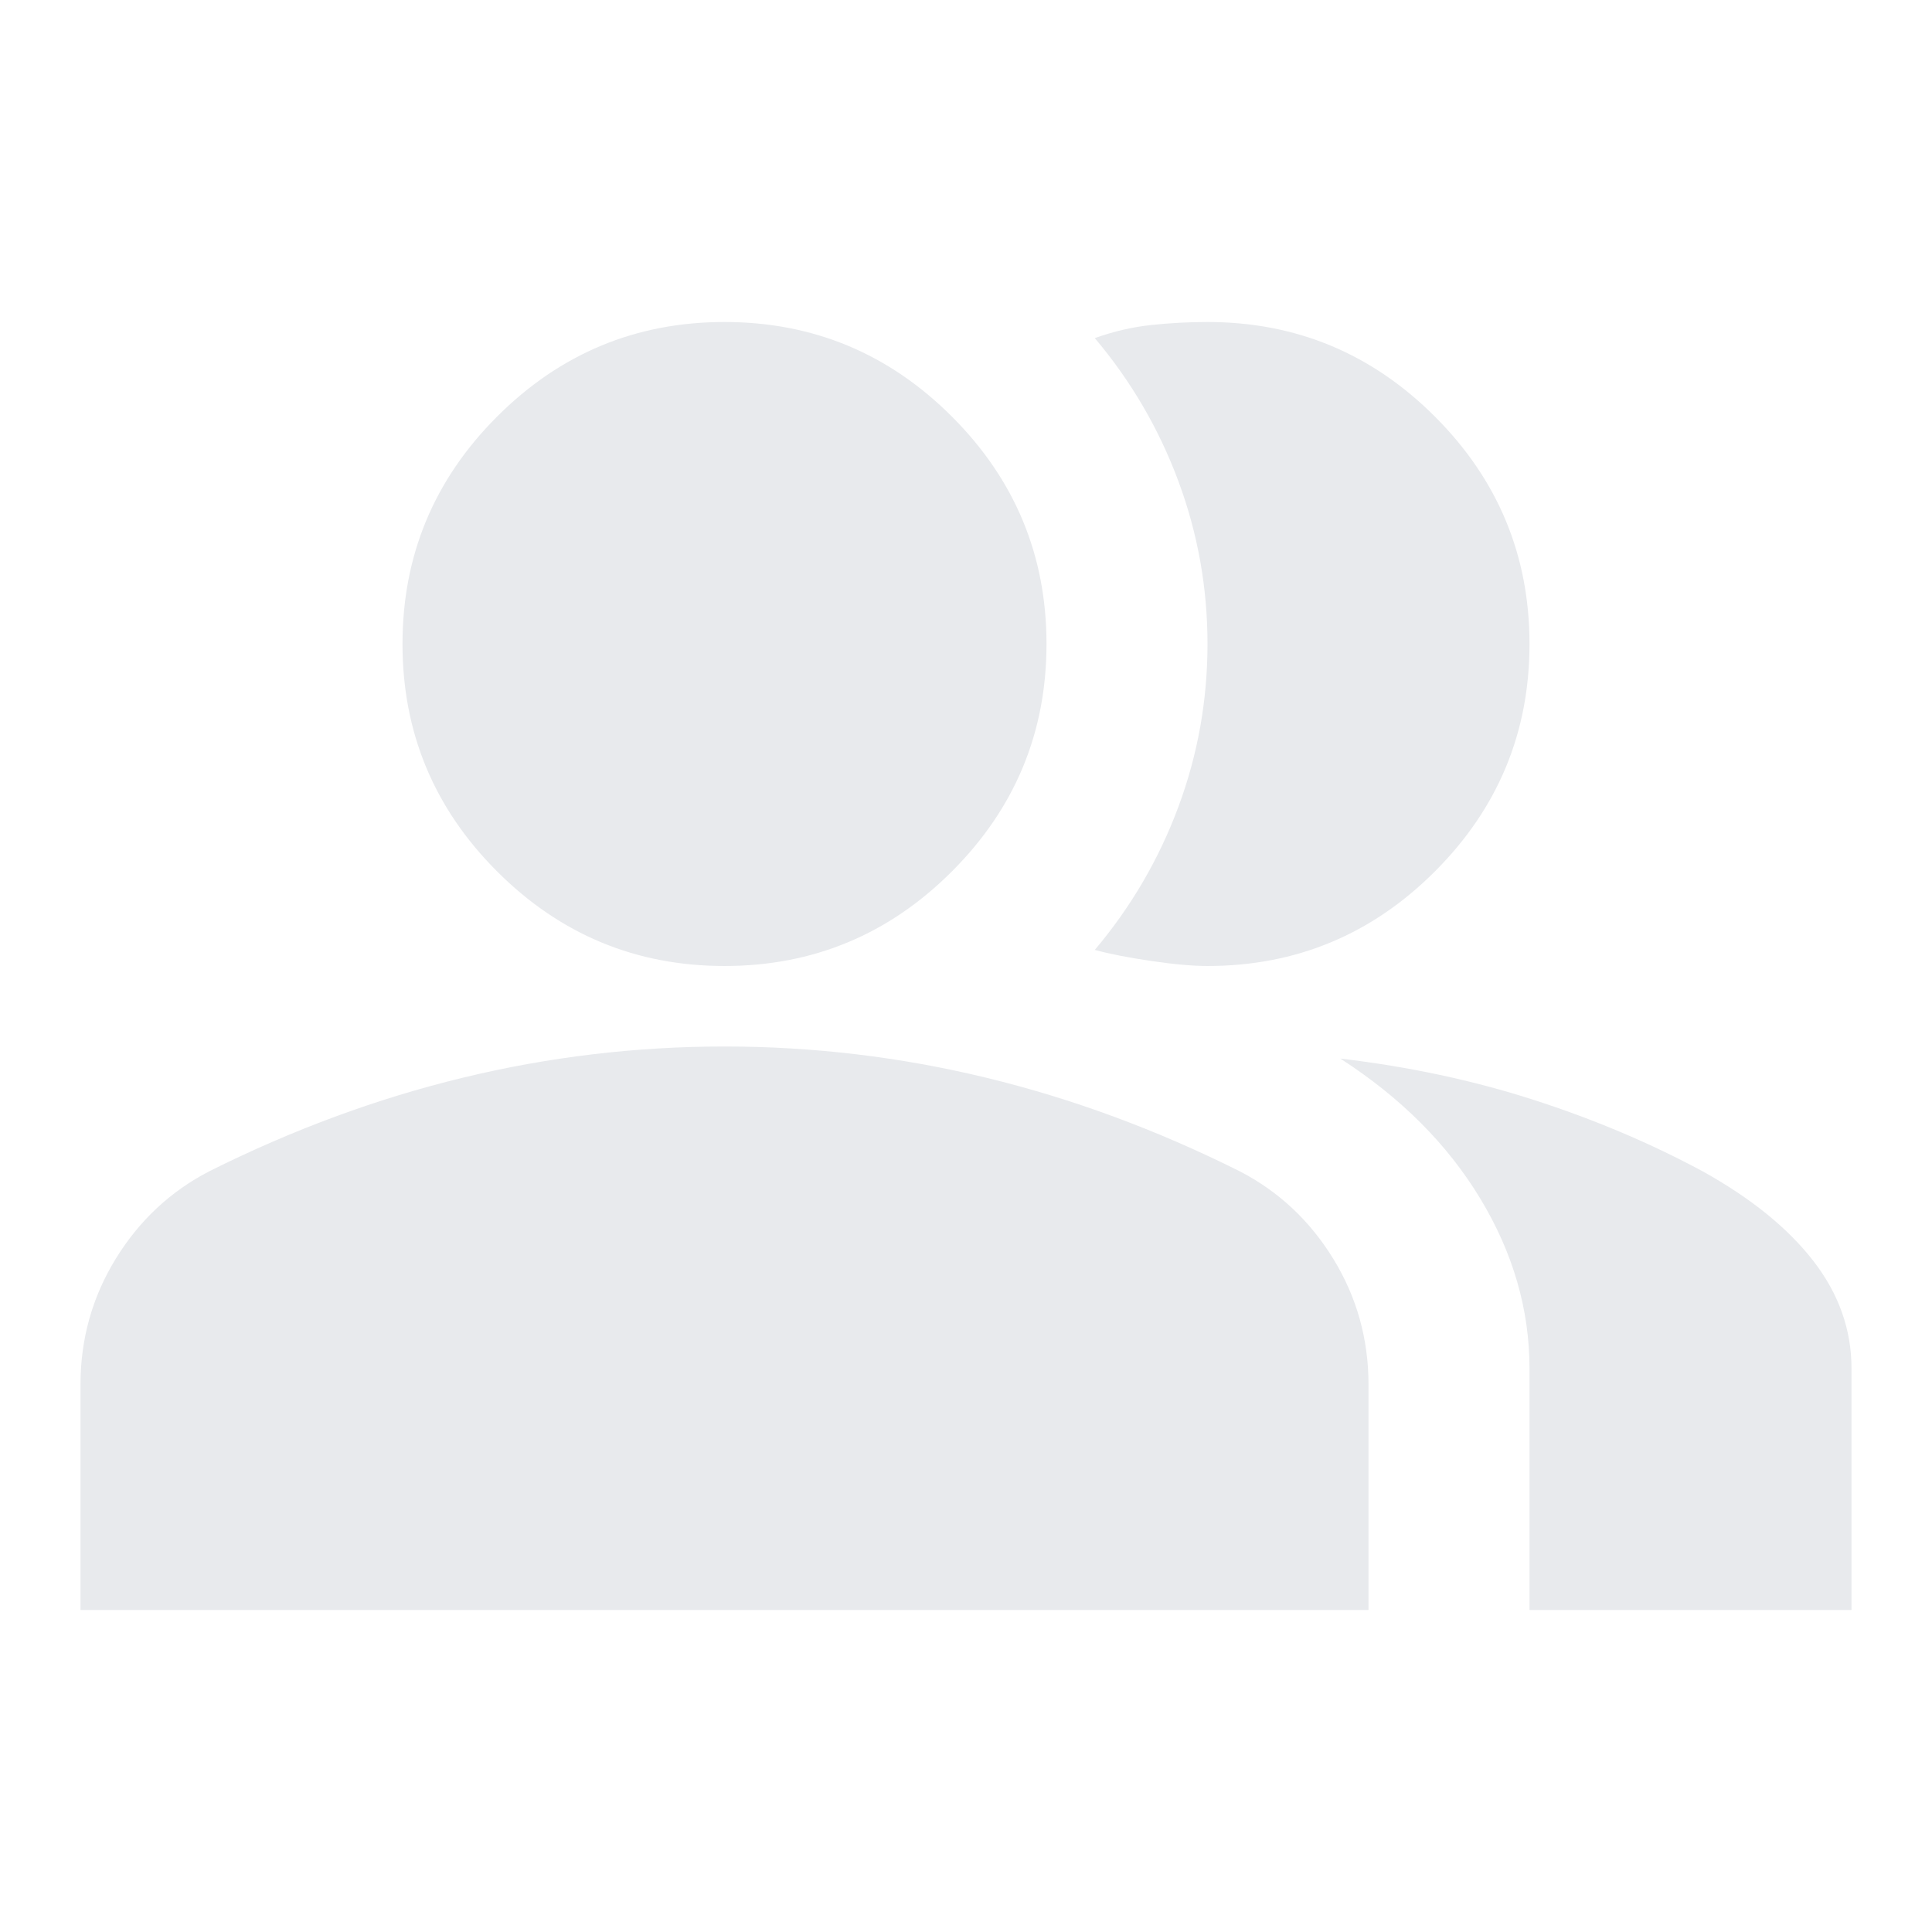
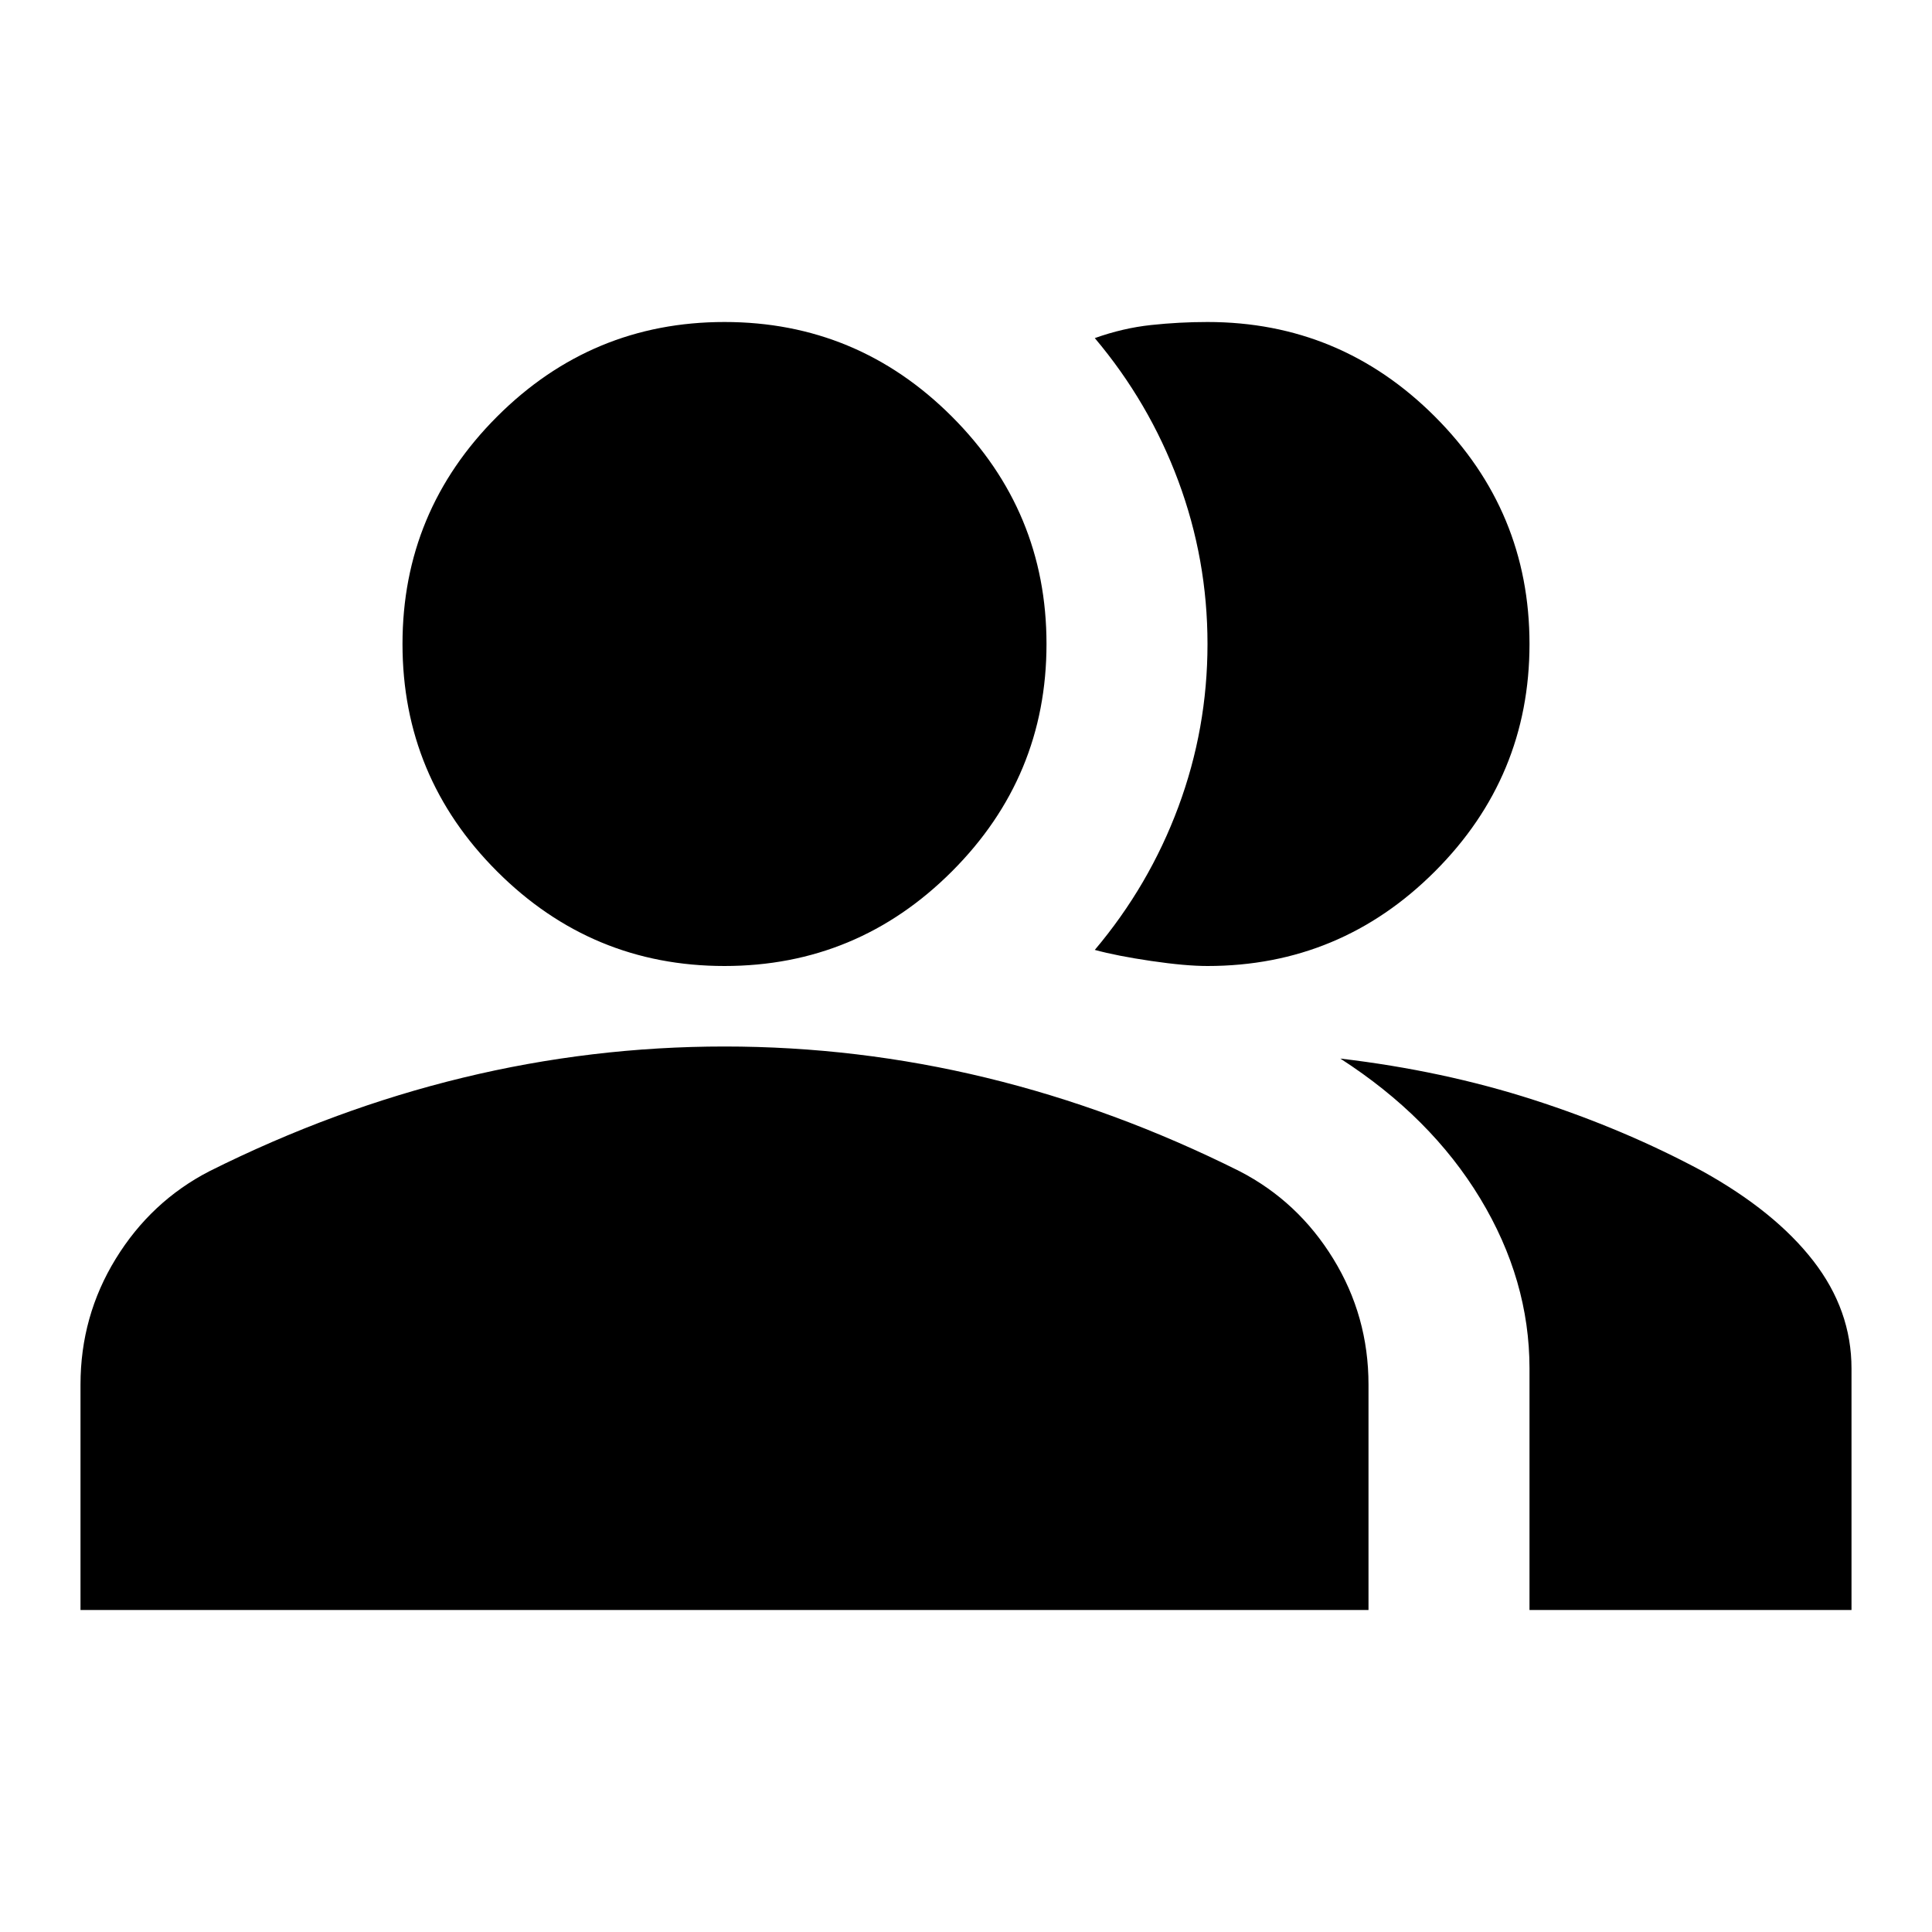
- <svg xmlns="http://www.w3.org/2000/svg" height="24px" viewBox="0 -960 960 960" width="24px" fill="#e8eaed">
+ <svg xmlns="http://www.w3.org/2000/svg" height="24px" viewBox="0 -960 960 960" width="24px" fill="#000000">
  <path d="M40-160v-112q0-34 17.5-62.5T104-378q62-31 126-46.5T360-440q66 0 130 15.5T616-378q29 15 46.5 43.5T680-272v112H40Zm720 0v-120q0-44-24.5-84.5T666-434q51 6 96 20.5t84 35.5q36 20 55 44.5t19 53.5v120H760ZM360-480q-66 0-113-47t-47-113q0-66 47-113t113-47q66 0 113 47t47 113q0 66-47 113t-113 47Zm400-160q0 66-47 113t-113 47q-11 0-28-2.5t-28-5.5q27-32 41.5-71t14.5-81q0-42-14.5-81T544-792q14-5 28-6.5t28-1.5q66 0 113 47t47 113Z" />
</svg>
